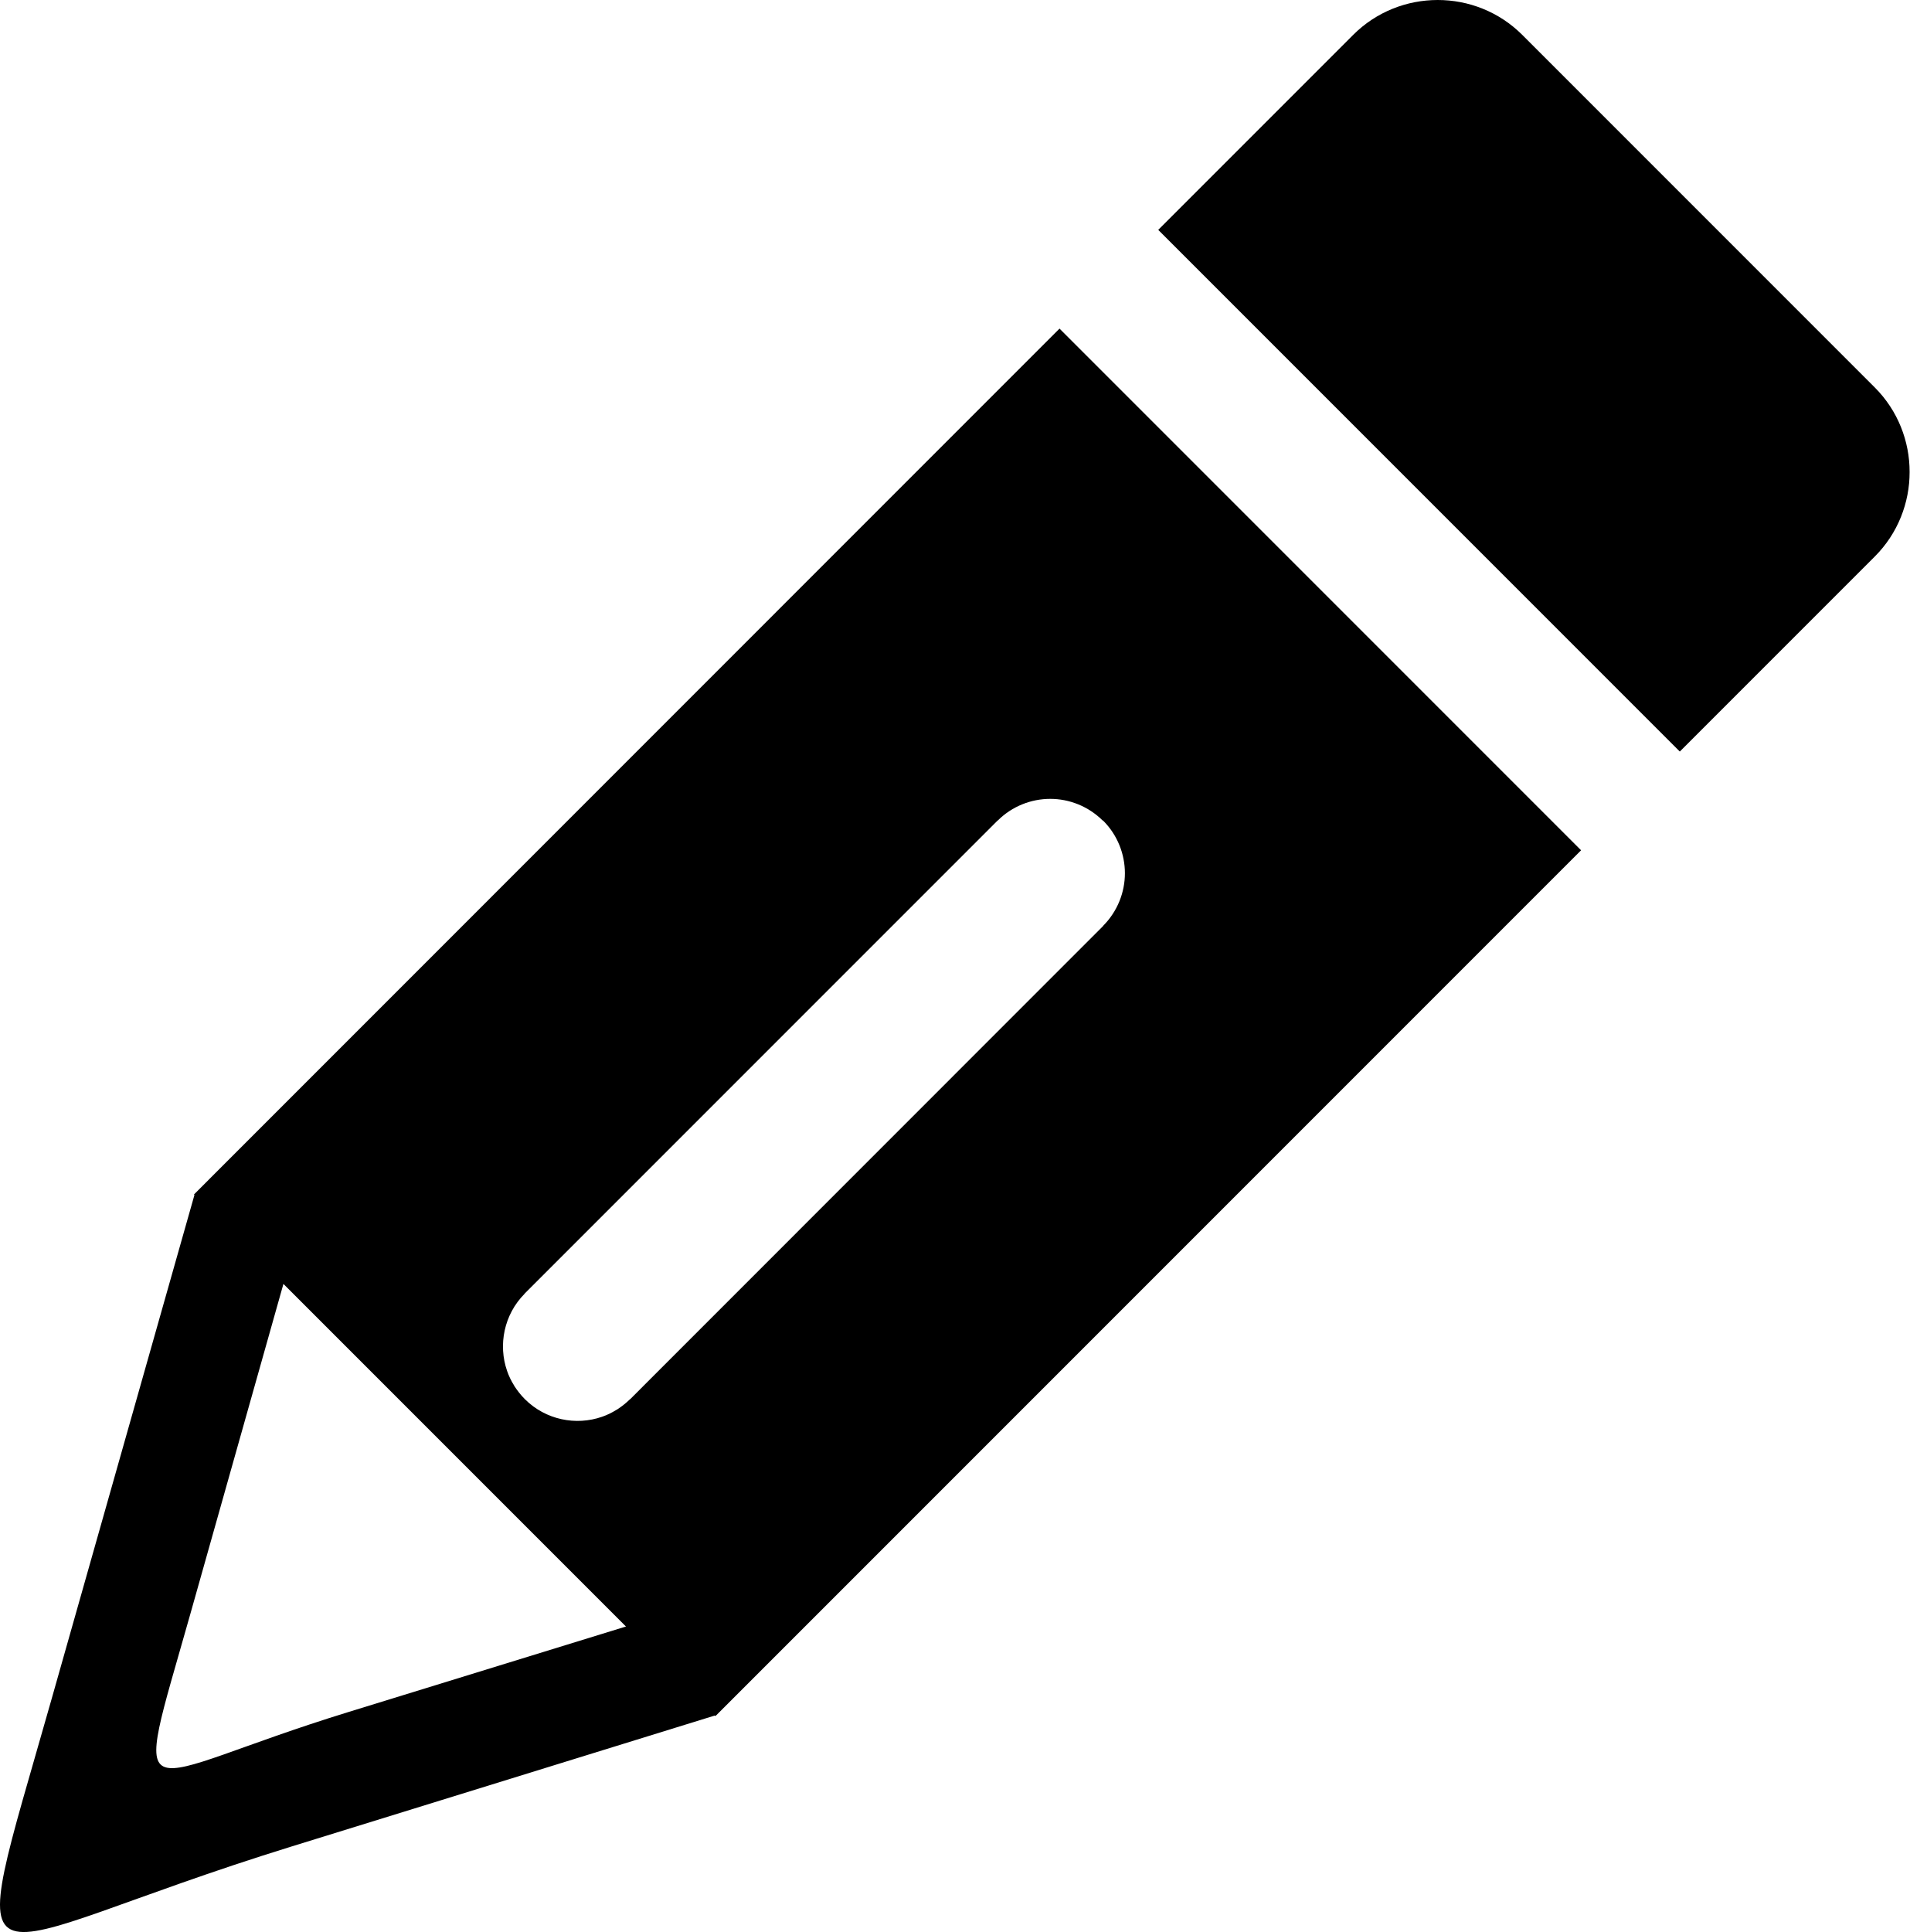
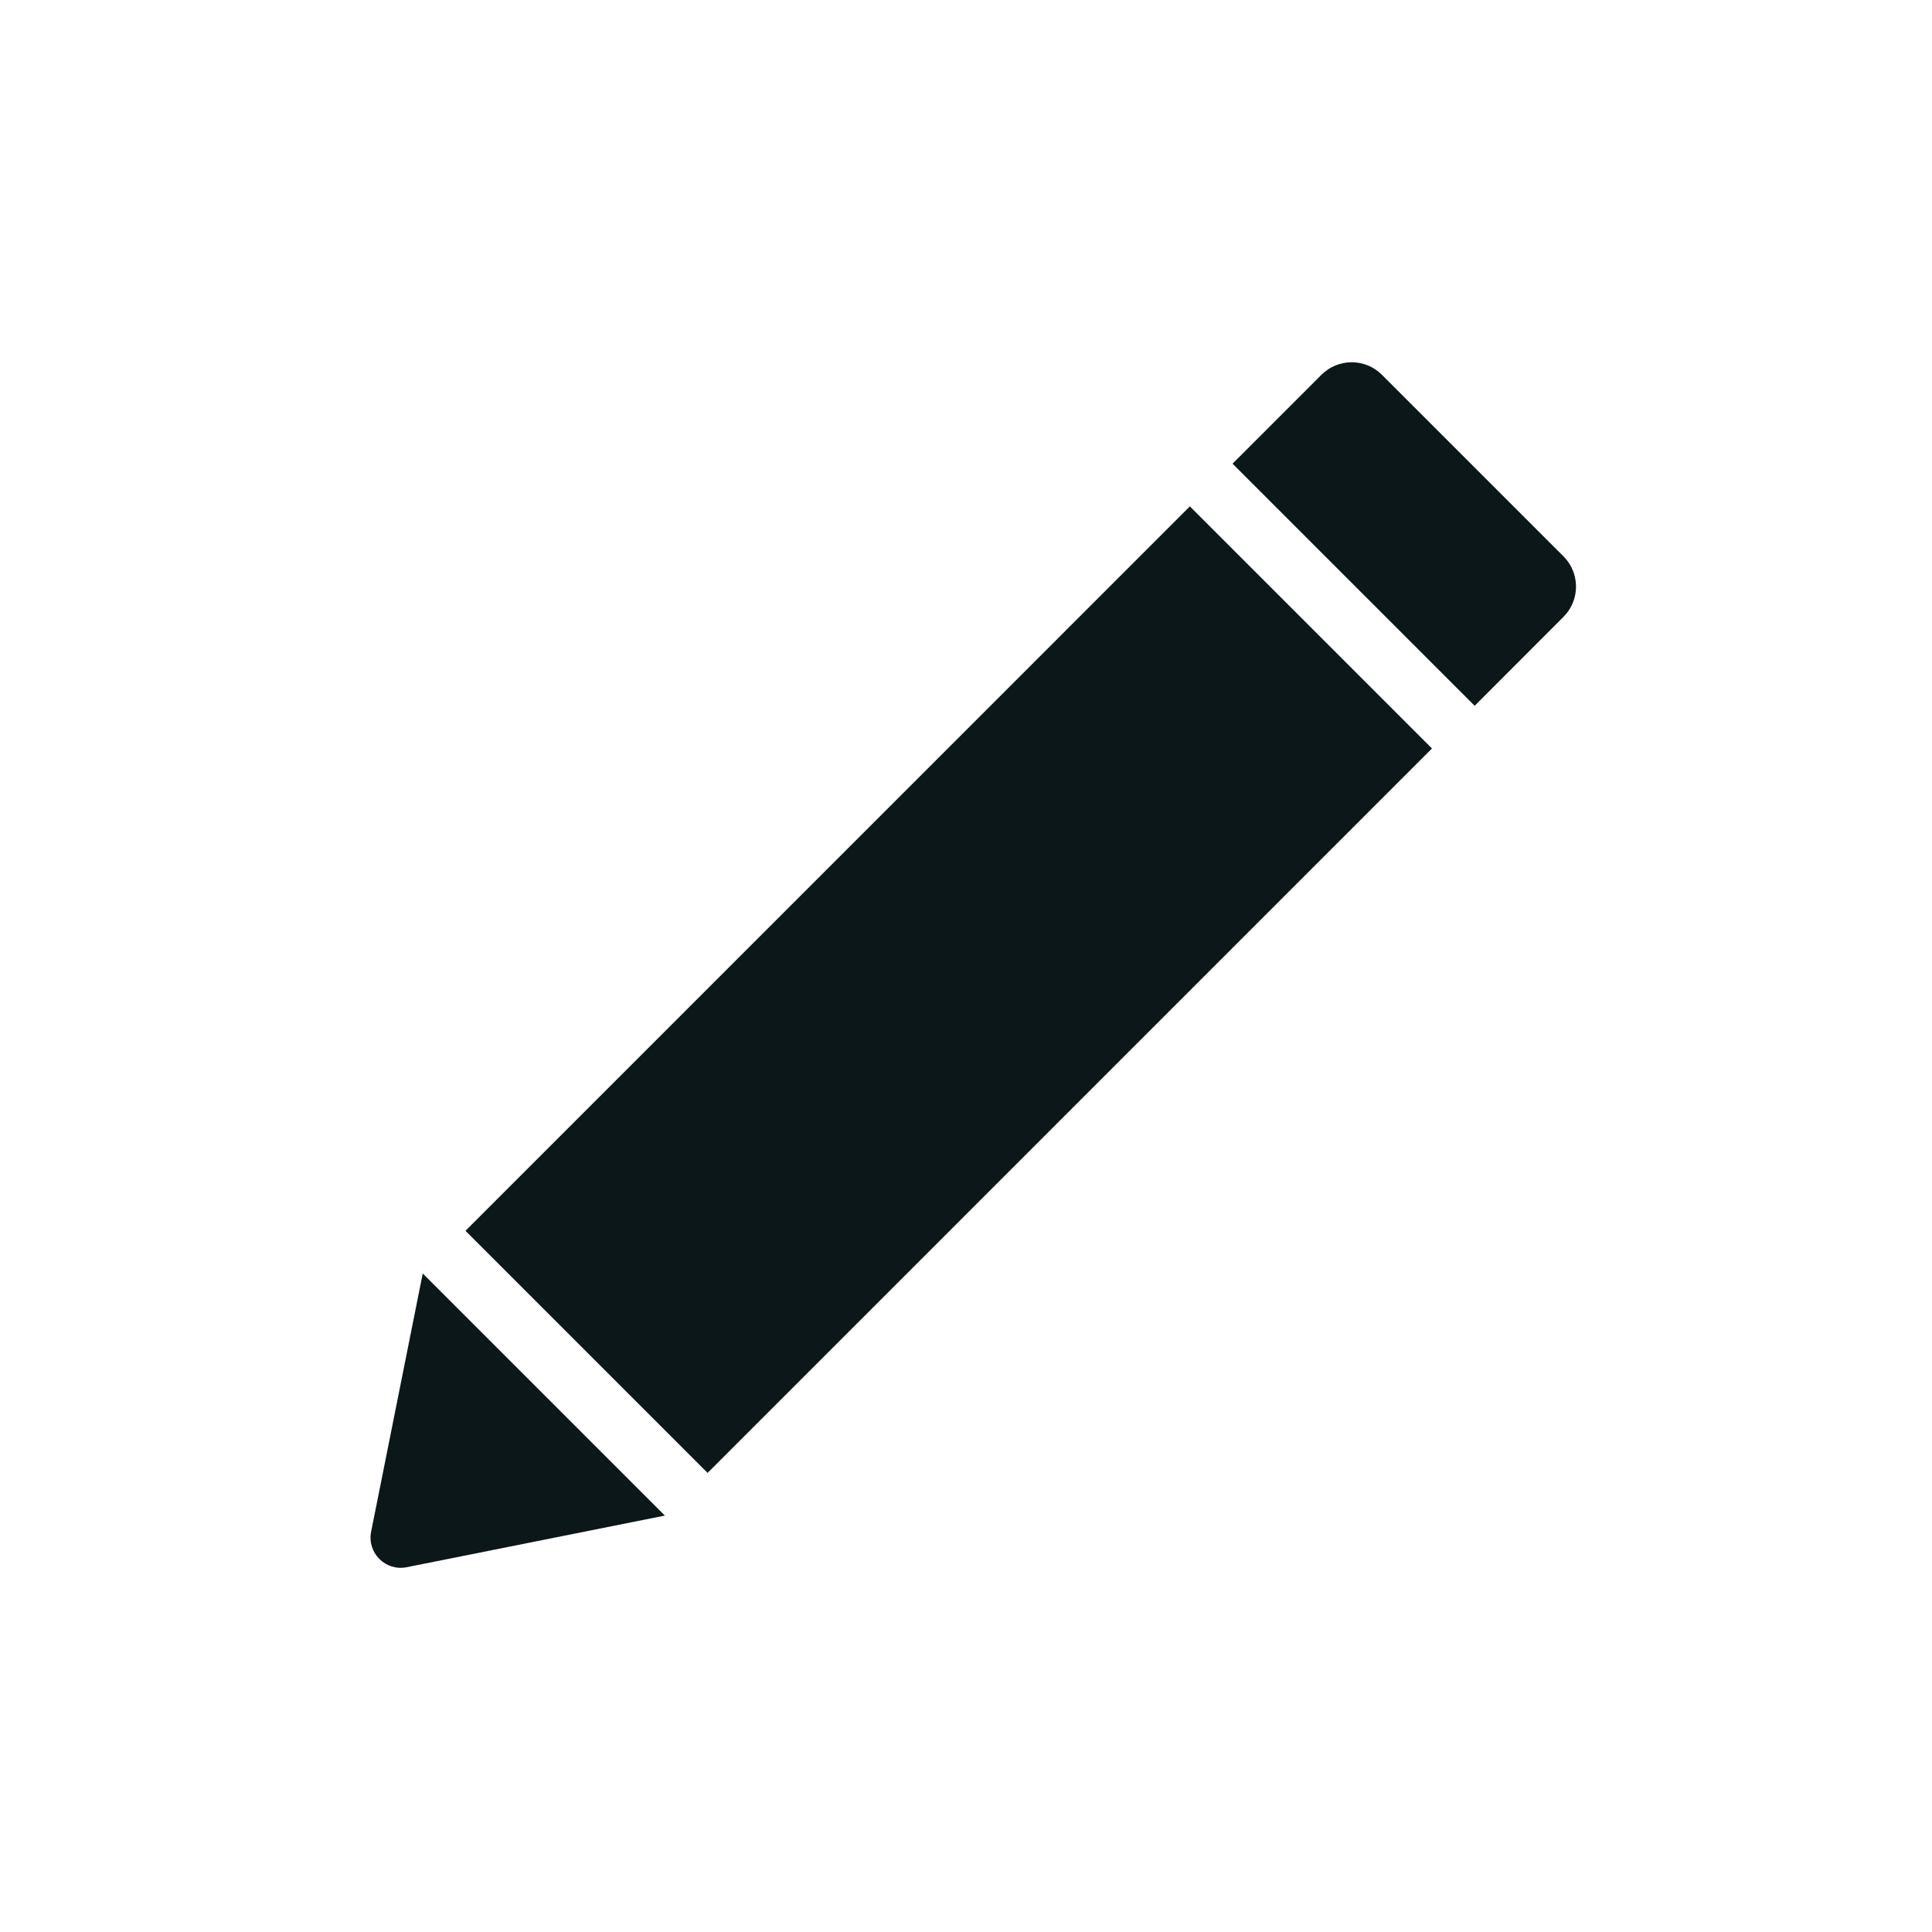
- <svg xmlns="http://www.w3.org/2000/svg" version="1.1" id="Layer_1" x="0px" y="0px" viewBox="0 0 121.48 122.88" style="enable-background:new 0 0 121.48 122.88" xml:space="preserve">
-   <style type="text/css">.st0{fill-rule:evenodd;clip-rule:evenodd;}</style>
-   <g>
-     <path class="st0" d="M96.84,2.22l22.42,22.42c2.96,2.96,2.96,7.8,0,10.76l-12.4,12.4L73.68,14.62l12.4-12.4 C89.04-0.74,93.88-0.74,96.84,2.22L96.84,2.22z M70.18,52.19L70.18,52.19l0,0.01c0.92,0.92,1.38,2.14,1.38,3.34 c0,1.2-0.46,2.41-1.38,3.34v0.01l-0.01,0.01L40.09,88.99l0,0h-0.01c-0.26,0.26-0.55,0.48-0.84,0.67h-0.01 c-0.3,0.19-0.61,0.34-0.93,0.45c-1.66,0.58-3.59,0.2-4.91-1.12h-0.01l0,0v-0.01c-0.26-0.26-0.48-0.55-0.67-0.84v-0.01 c-0.19-0.3-0.34-0.61-0.45-0.93c-0.58-1.66-0.2-3.59,1.11-4.91v-0.01l30.09-30.09l0,0h0.01c0.92-0.92,2.14-1.38,3.34-1.38 c1.2,0,2.41,0.46,3.34,1.38L70.18,52.19L70.18,52.19L70.18,52.19z M45.48,109.11c-8.98,2.78-17.95,5.55-26.93,8.33 C-2.55,123.97-2.46,128.32,3.3,108l9.07-32v0l-0.03-0.03L67.4,20.9l33.18,33.18l-55.07,55.07L45.48,109.11L45.48,109.11z M18.03,81.66l21.79,21.79c-5.9,1.82-11.8,3.64-17.69,5.45c-13.86,4.27-13.8,7.13-10.03-6.22L18.03,81.66L18.03,81.66z" />
-   </g>
+ <svg xmlns="http://www.w3.org/2000/svg" version="1.1" id="Uploaded to svgrepo.com" width="800px" height="800px" viewBox="0 0 32 32" xml:space="preserve">
+   <style type="text/css">
+ 	.duotone_een{fill:#0B1719;}
+ 	.st0{fill:#555D5E;}
+ 	.st1{fill:none;}
+ </style>
+   <path class="duotone_een" d="M24.425,11.69l-4.01-4.01l1.472-1.472c0.277-0.277,0.726-0.277,1.002,0l3.007,3.007  c0.277,0.277,0.277,0.726,0,1.002L24.425,11.69z M23.718,12.397l-4.01-4.01L7.71,20.386l4.01,4.01L23.718,12.397z M6.735,25.958  l4.277-0.855l-4.01-4.01L6.147,25.37C6.077,25.72,6.386,26.028,6.735,25.958z" />
</svg>
